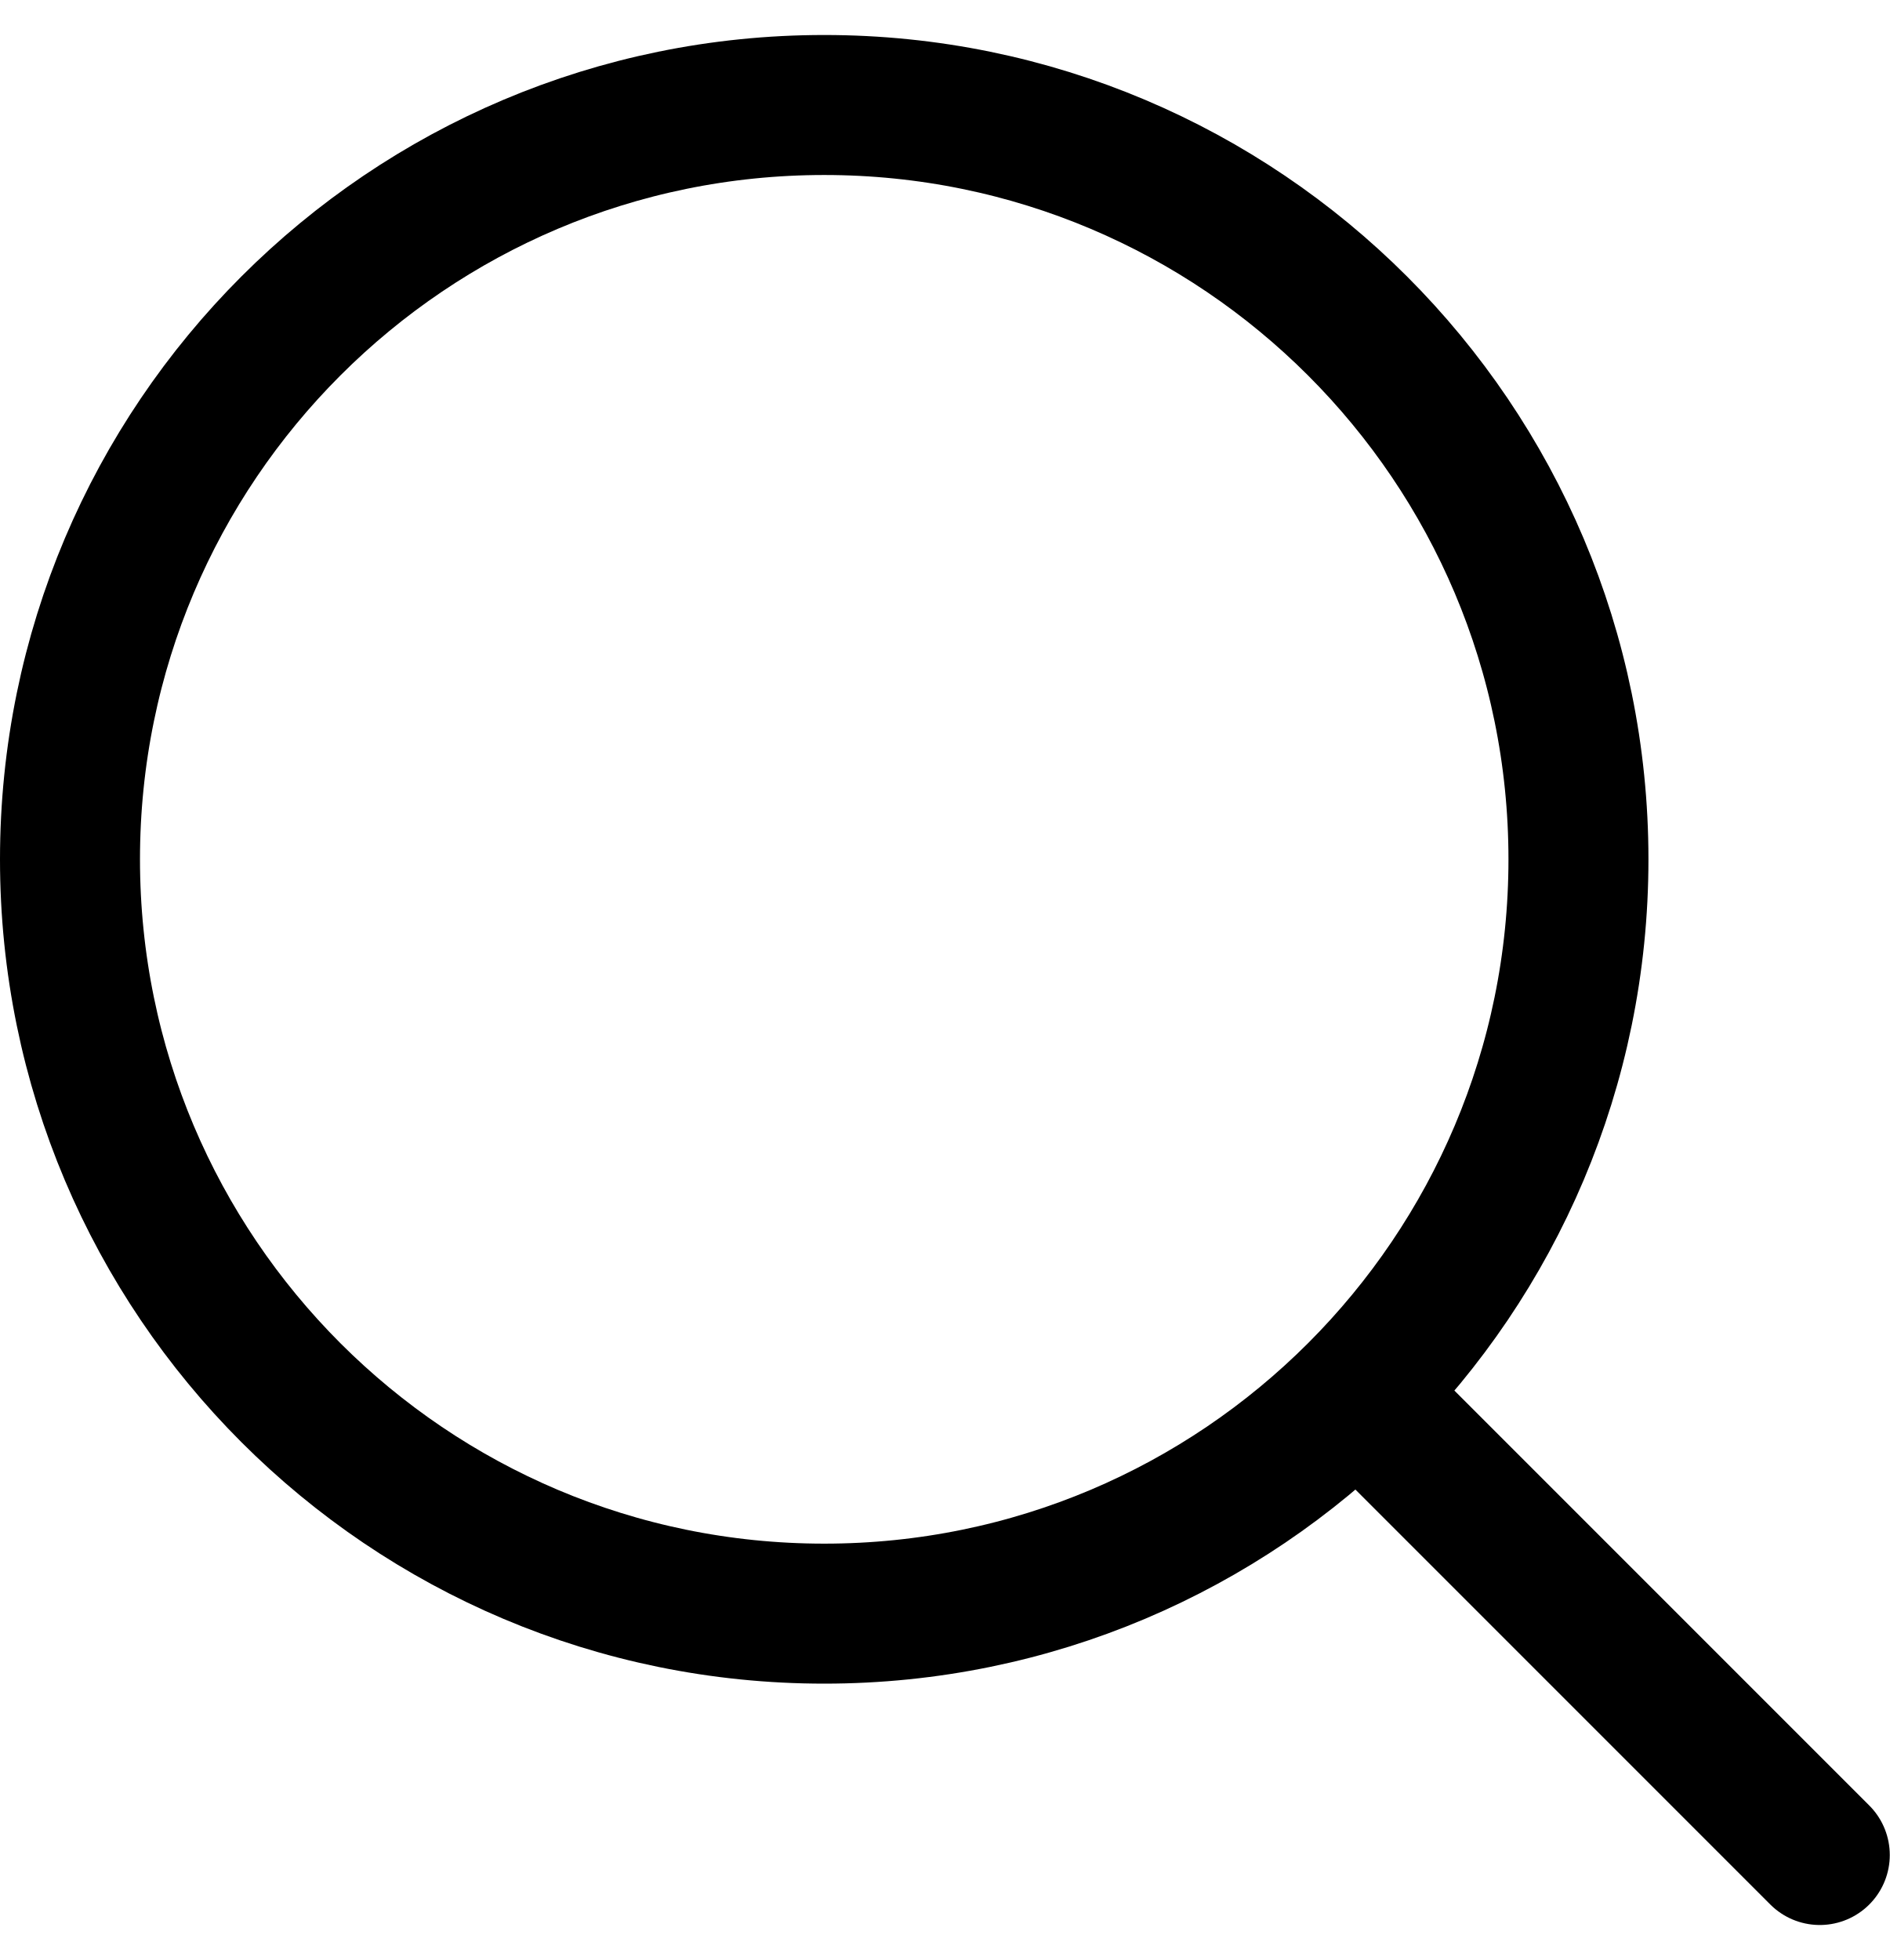
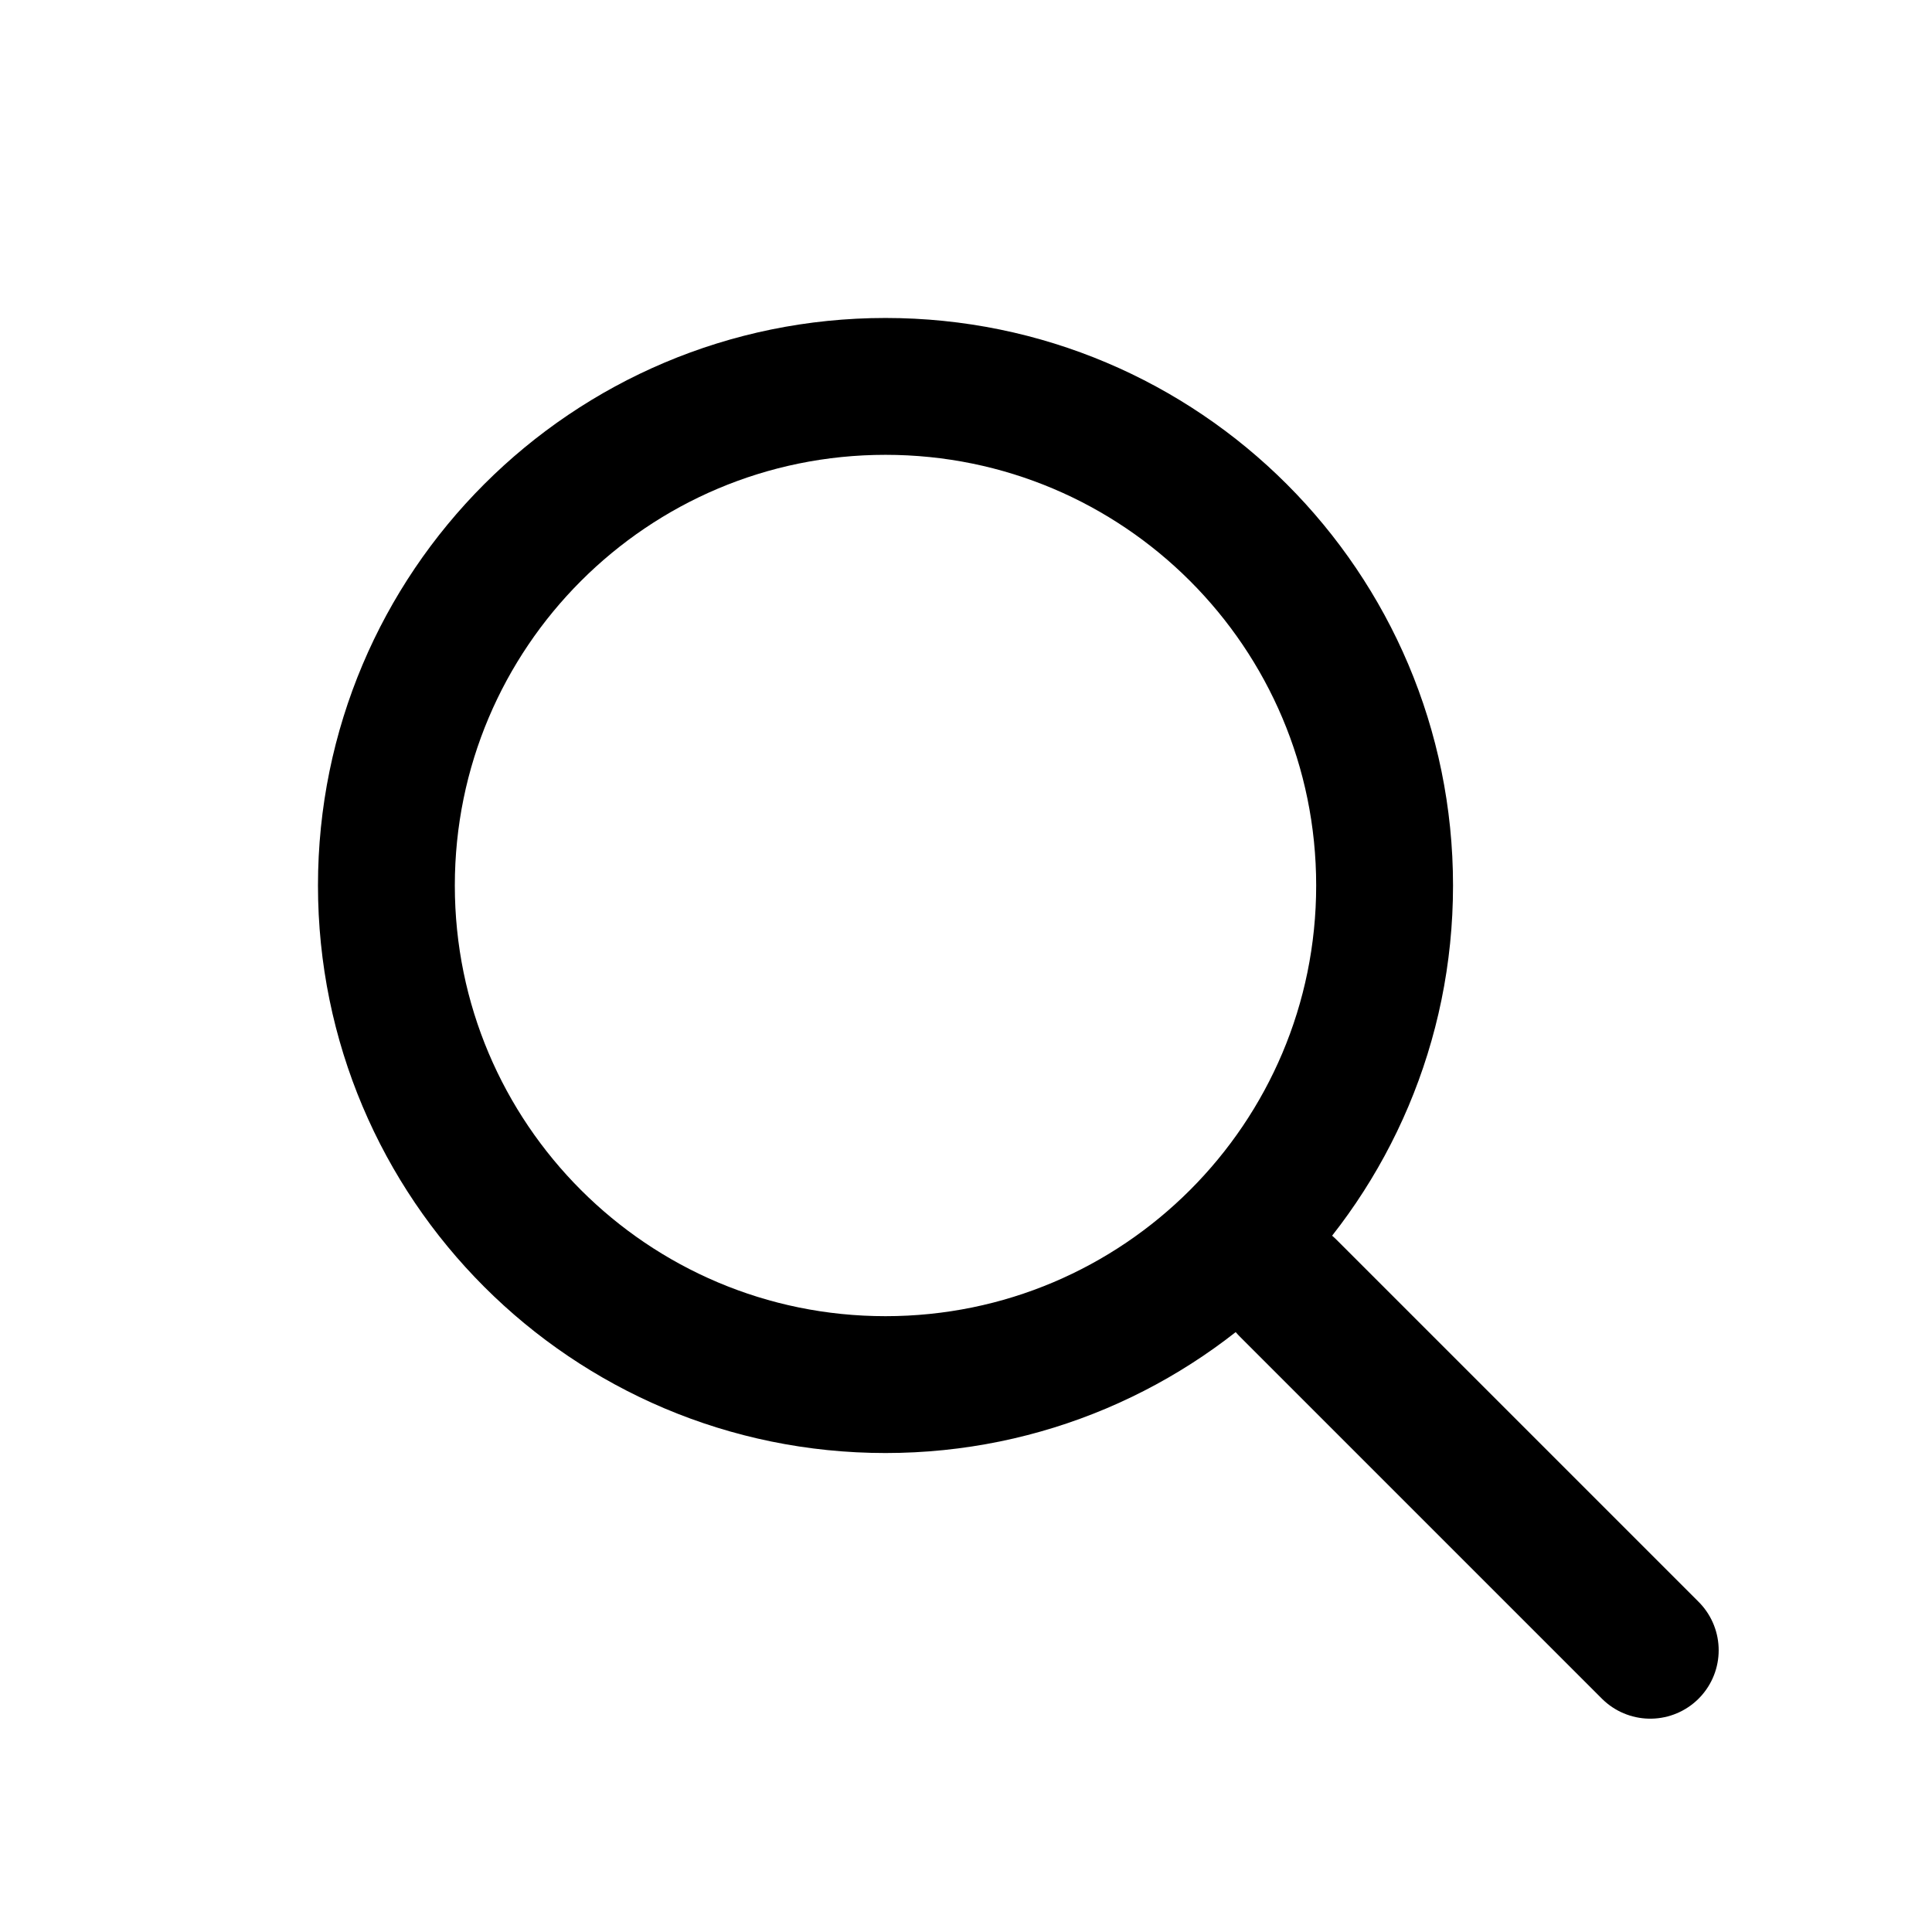
- <svg xmlns="http://www.w3.org/2000/svg" width="27" height="28" viewBox="0 0 27 28" fill="none">
-   <path d="M26 26.5L19.535 20.035M1 12.276C1 6.325 5.825 1.5 11.776 1.5C17.727 1.5 22.552 6.325 22.552 12.276C22.552 18.227 17.727 23.052 11.776 23.052C5.825 23.052 1 18.227 1 12.276Z" stroke="currentColor" stroke-width="2" stroke-linecap="round" stroke-linejoin="round" />
+ <svg xmlns="http://www.w3.org/2000/svg" width="24" height="24" viewBox="0 0 24 24" fill="none">
+   <circle cx="11" cy="11" r="6.2" fill="none" stroke="currentColor" stroke-width="1.7" />
+   <path d="m16 16 4.5 4.5" stroke="currentColor" stroke-width="1.7" stroke-linecap="round" />
</svg>
